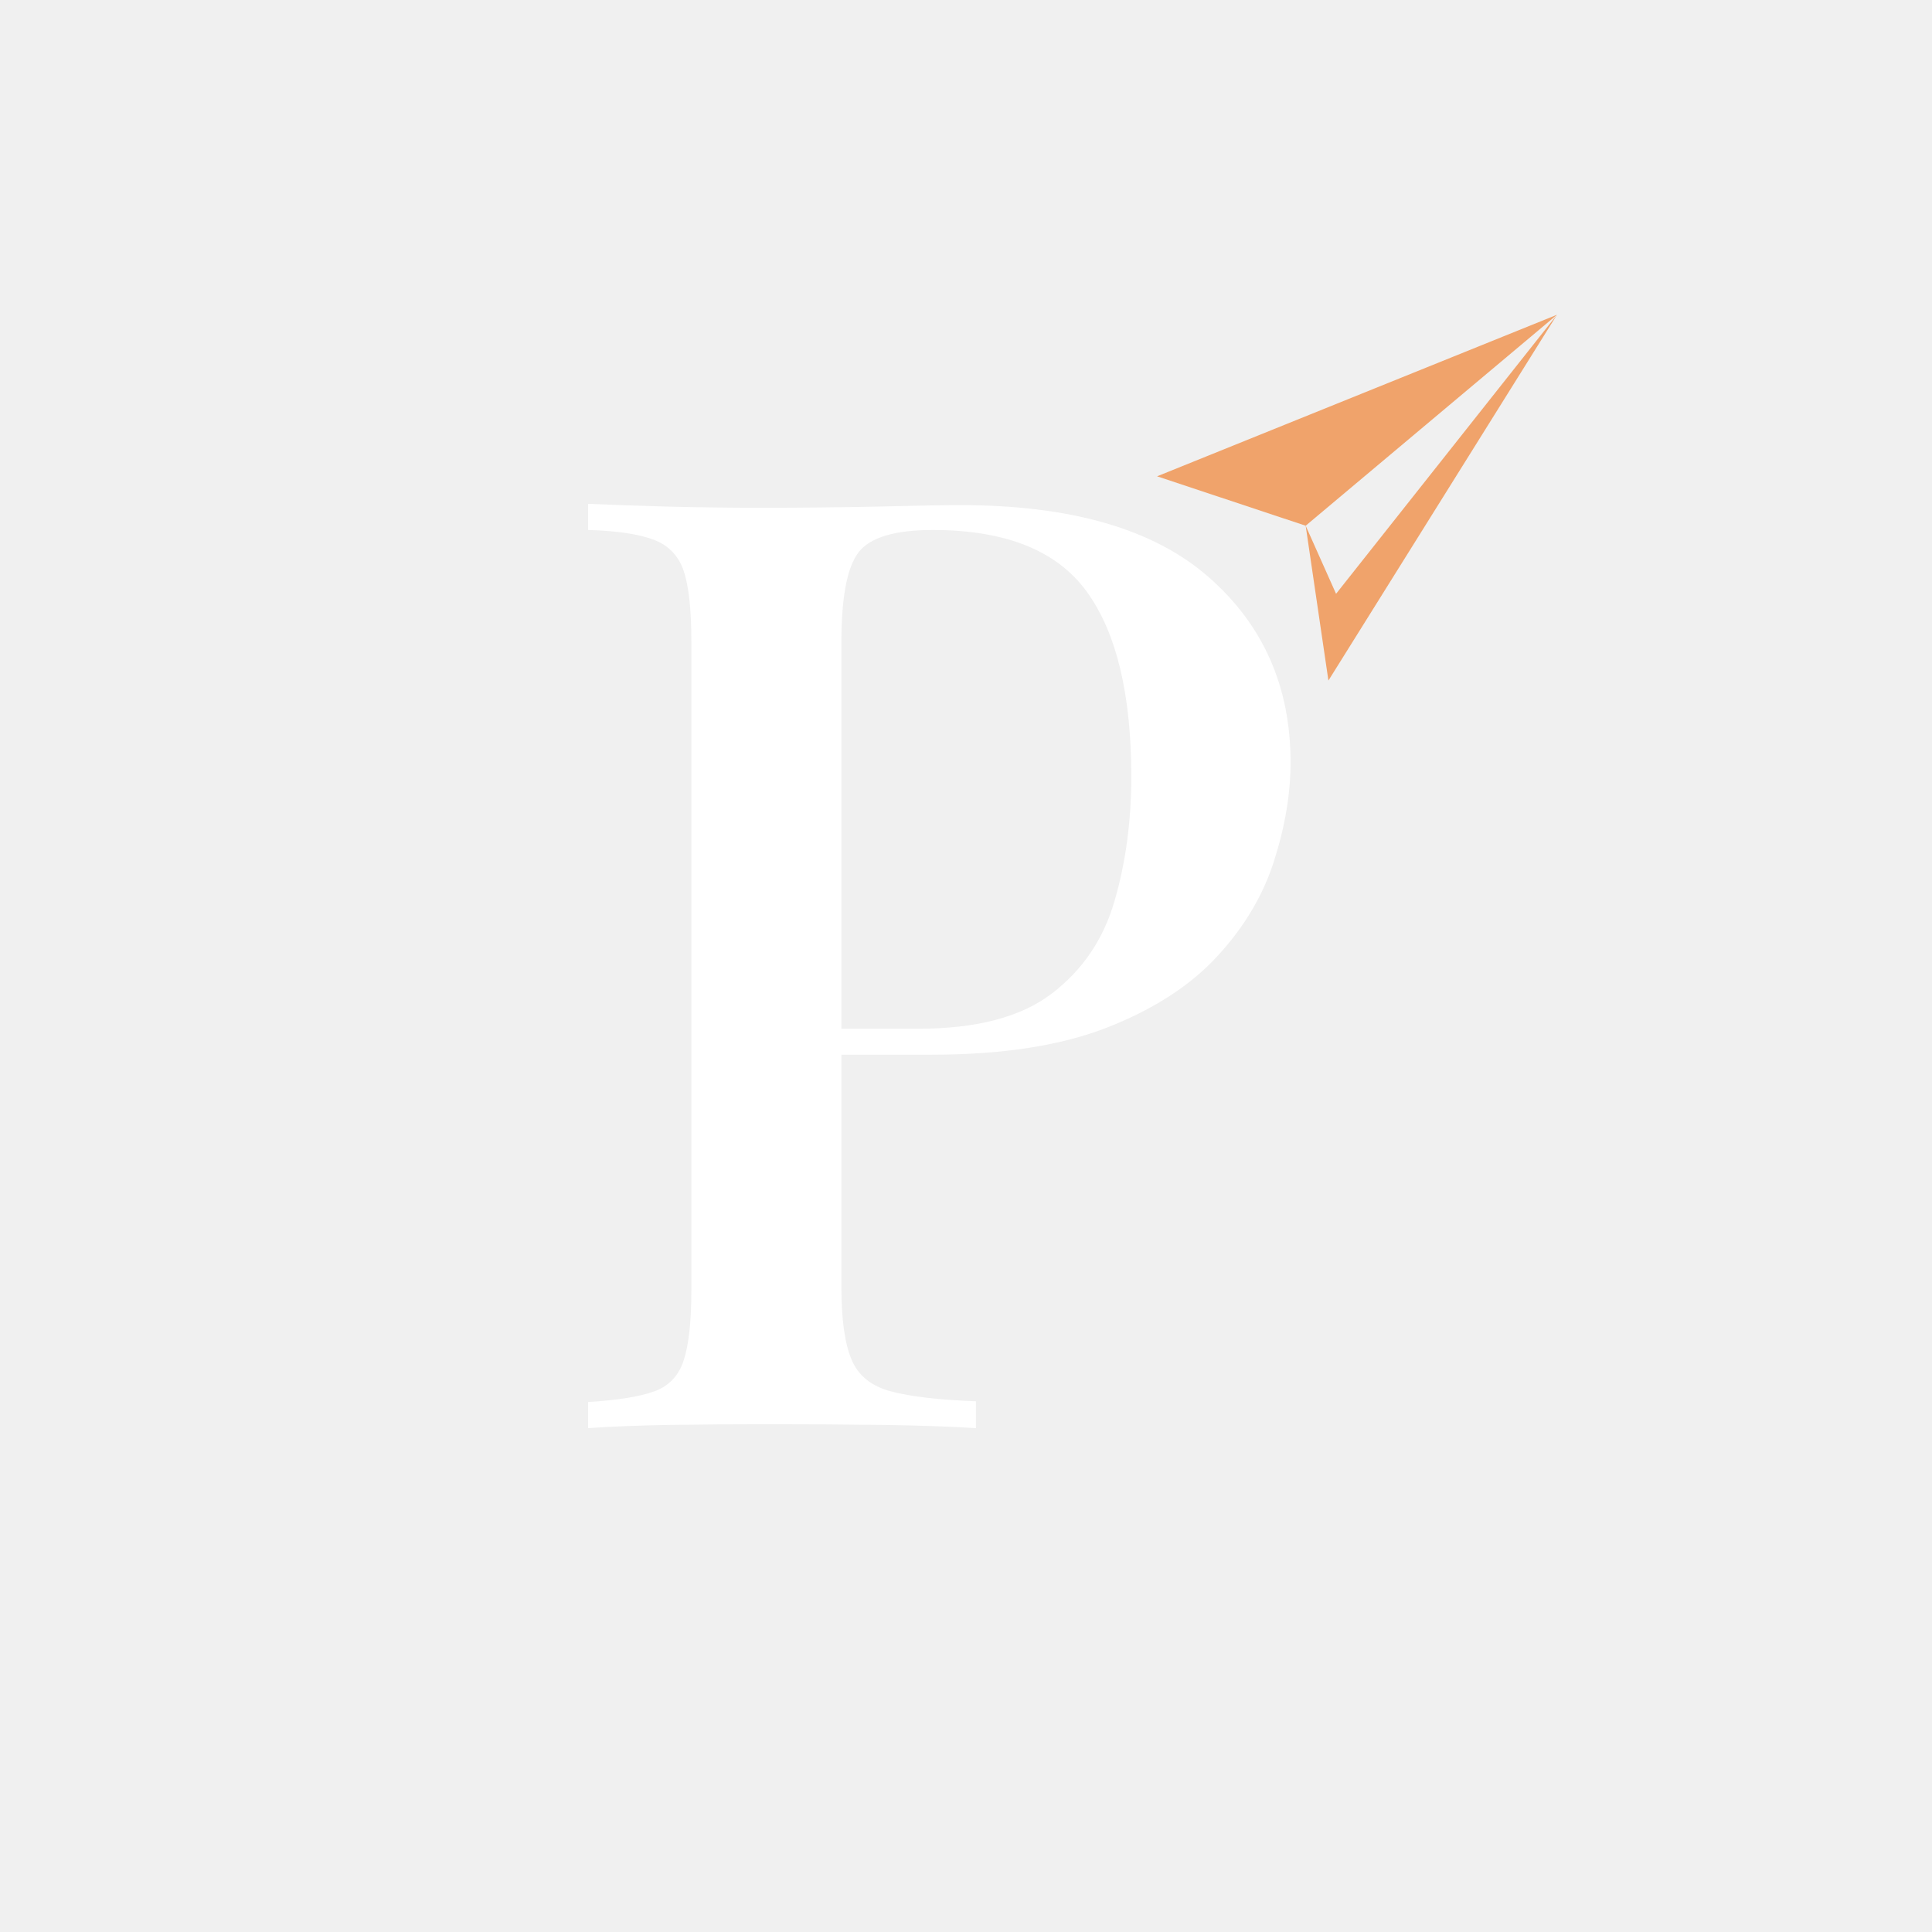
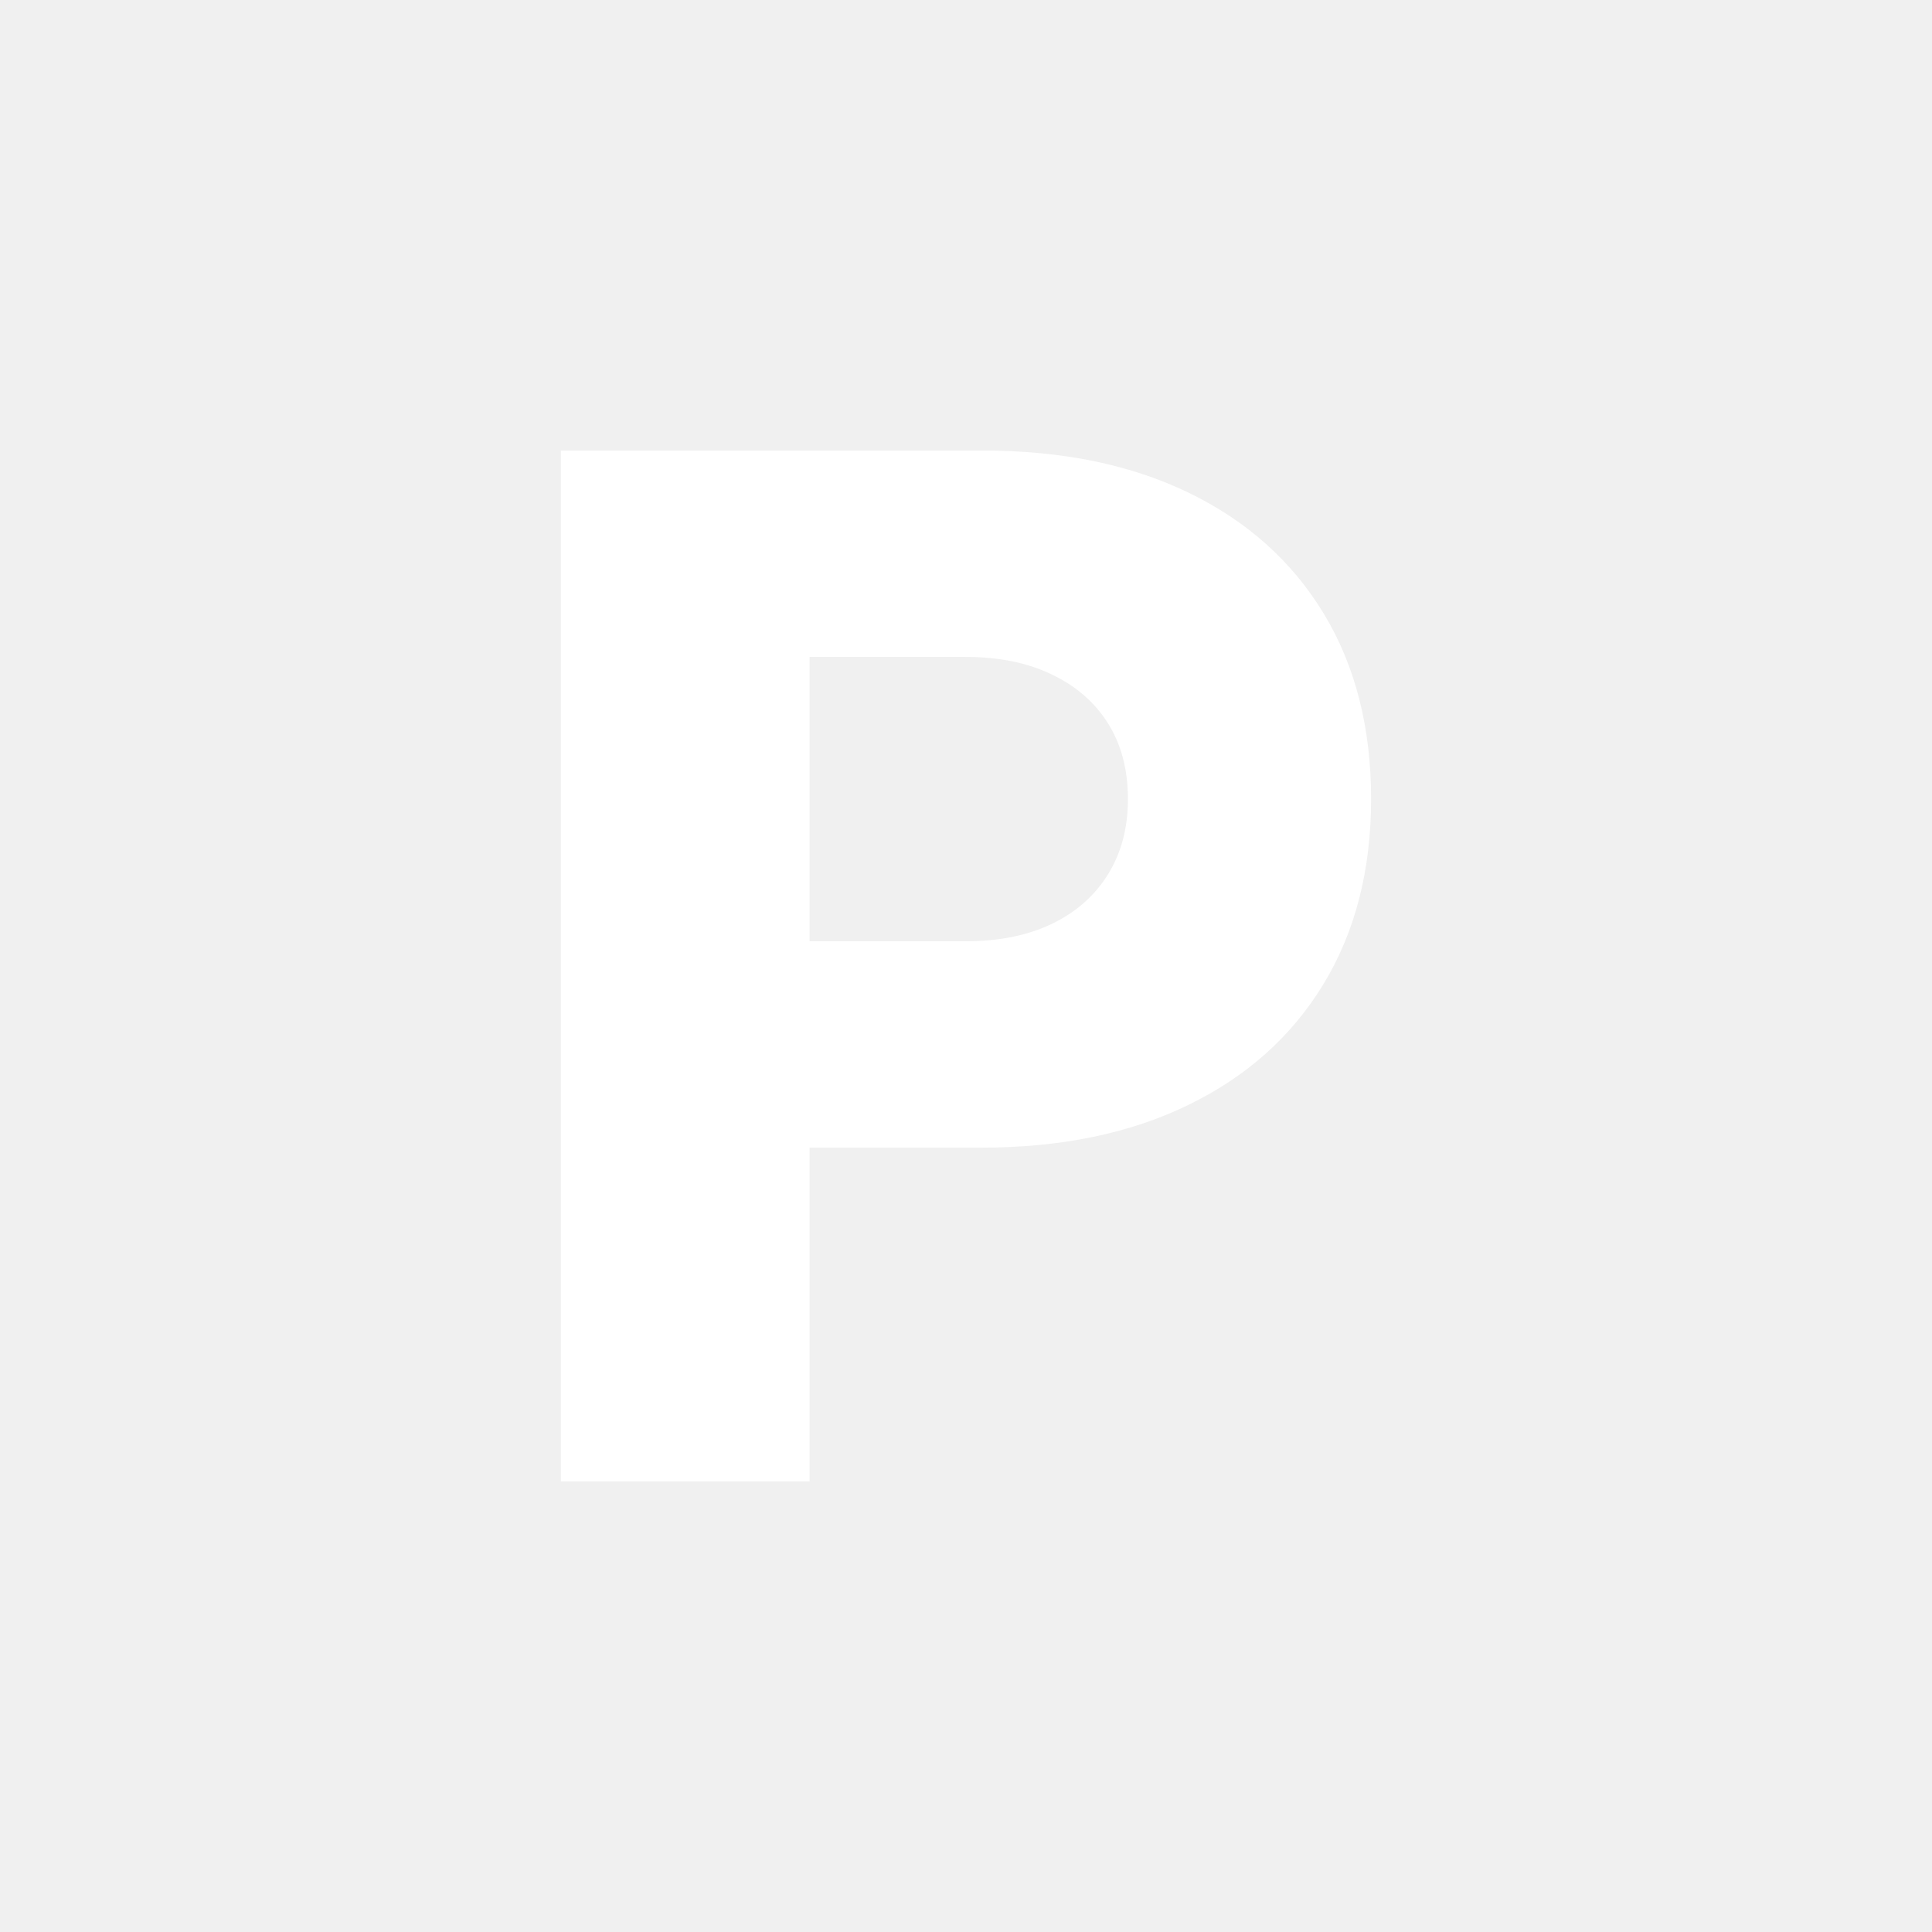
<svg xmlns="http://www.w3.org/2000/svg" viewBox="0 0 100 100" role="img" aria-label="Plazo">
  <g transform="translate(4 4) scale(0.92)">
-     <rect width="100" height="100" fill="none" />
-     <path d="M28.74 24Q30.4 24.07 33.1 24.15Q35.79 24.22 38.44 24.22Q41.93 24.22 45.14 24.15Q48.34 24.07 49.68 24.07Q59.02 24.07 63.64 28.11Q68.26 32.15 68.26 38.54Q68.26 41.19 67.33 44.09Q66.41 46.99 64.14 49.45Q61.88 51.91 57.97 53.45Q54.05 54.99 48.06 54.99H40.86V53.53H47.32Q52.25 53.53 54.84 51.54Q57.43 49.56 58.36 46.33Q59.3 43.1 59.3 39.35Q59.3 32.37 56.78 28.92Q54.26 25.47 48.13 25.47Q44.93 25.47 43.96 26.72Q42.99 27.97 42.99 31.79V68.07Q42.99 70.79 43.56 72.14Q44.12 73.49 45.77 73.93Q47.41 74.37 50.56 74.49V76Q48.53 75.87 45.37 75.82Q42.21 75.78 38.89 75.78Q35.93 75.78 33.25 75.82Q30.58 75.87 28.74 76V74.53Q31.2 74.38 32.44 73.94Q33.69 73.5 34.12 72.18Q34.55 70.86 34.55 68.21V31.79Q34.55 29.07 34.12 27.78Q33.69 26.5 32.44 26.02Q31.18 25.54 28.74 25.47Z" fill="#ffffff" />
-     <path d="M83.25 13.36 L60.75 22.45 L69.11 25.23 L70.39 33.94 Z M69.11 25.23 L83.25 13.36 L70.82 29.06 Z" fill="#f0a36b" fill-rule="evenodd" />
+     <path d="M27.21 79V21H50.93Q57.65 21 62.56 23.39Q67.47 25.78 70.13 30.18Q72.79 34.57 72.79 40.61Q72.79 46.61 70.11 51.02Q67.43 55.43 62.5 57.82Q57.58 60.22 50.85 60.22H35.13V48.61H49.96Q52.79 48.61 54.83 47.63Q56.88 46.64 57.99 44.84Q59.11 43.04 59.11 40.61Q59.11 38.13 57.99 36.35Q56.88 34.58 54.83 33.6Q52.79 32.61 49.96 32.61H41.2V79Z" fill="#ffffff" />
  </g>
</svg>
